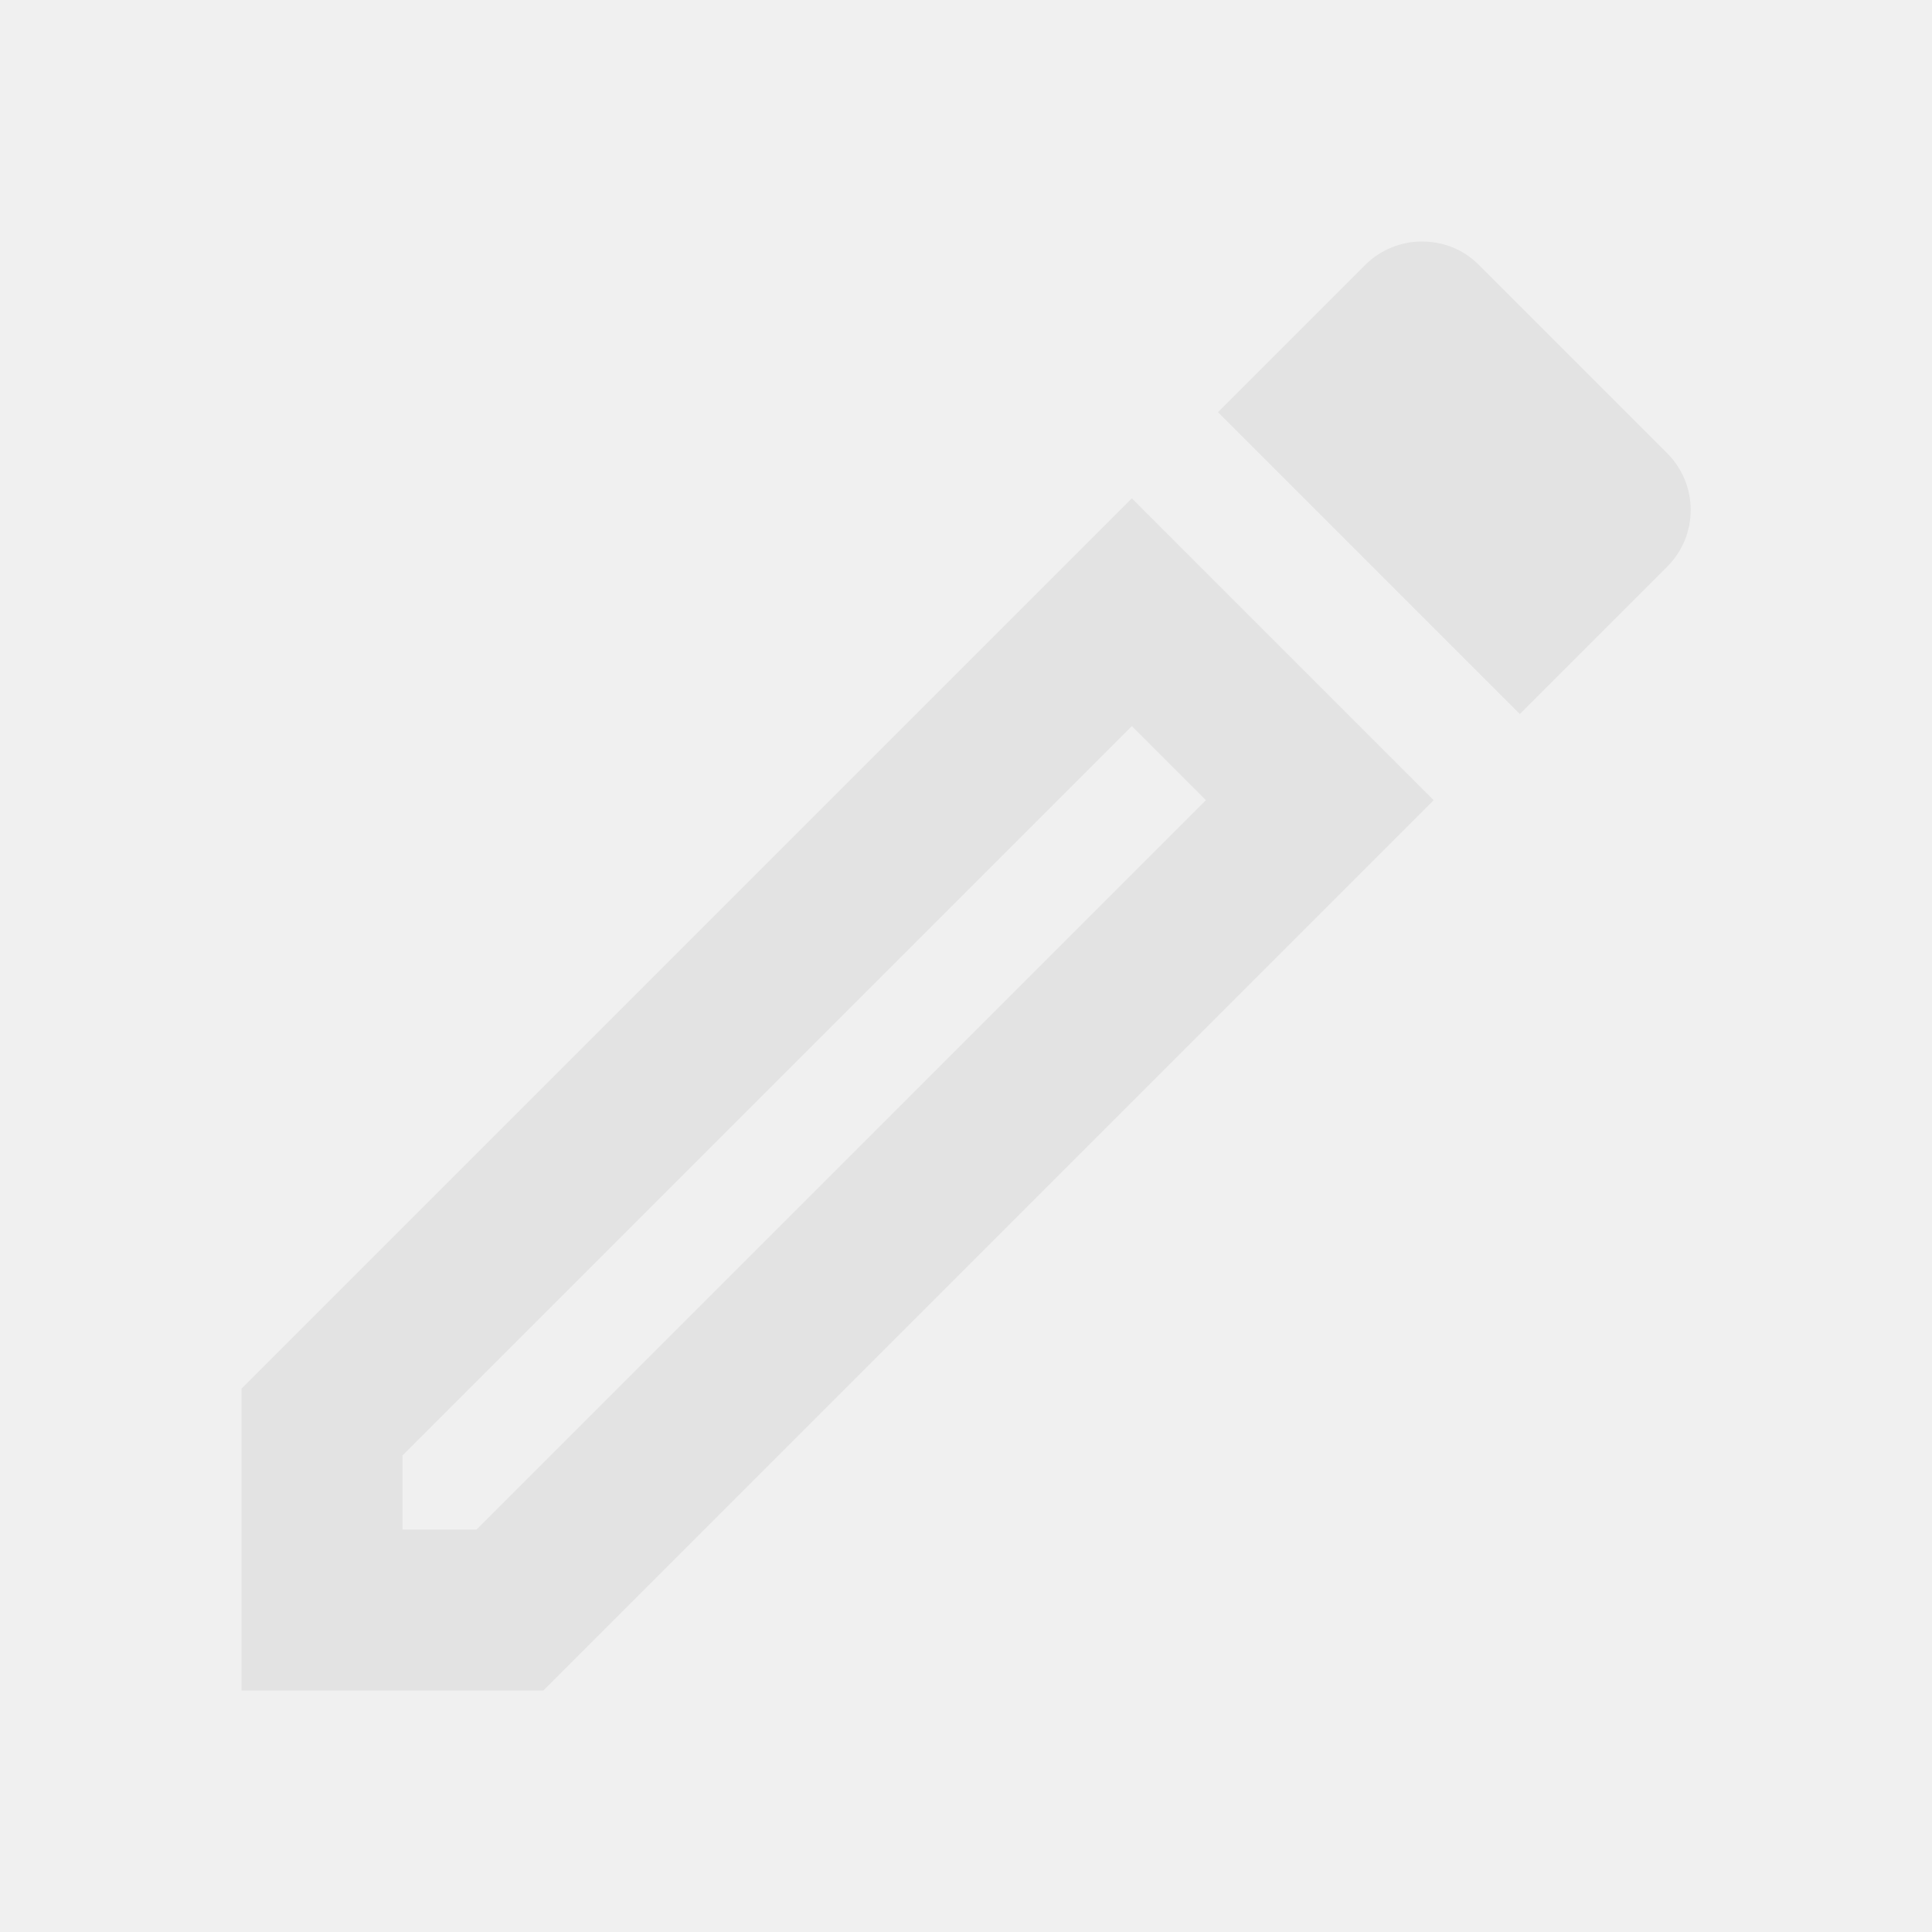
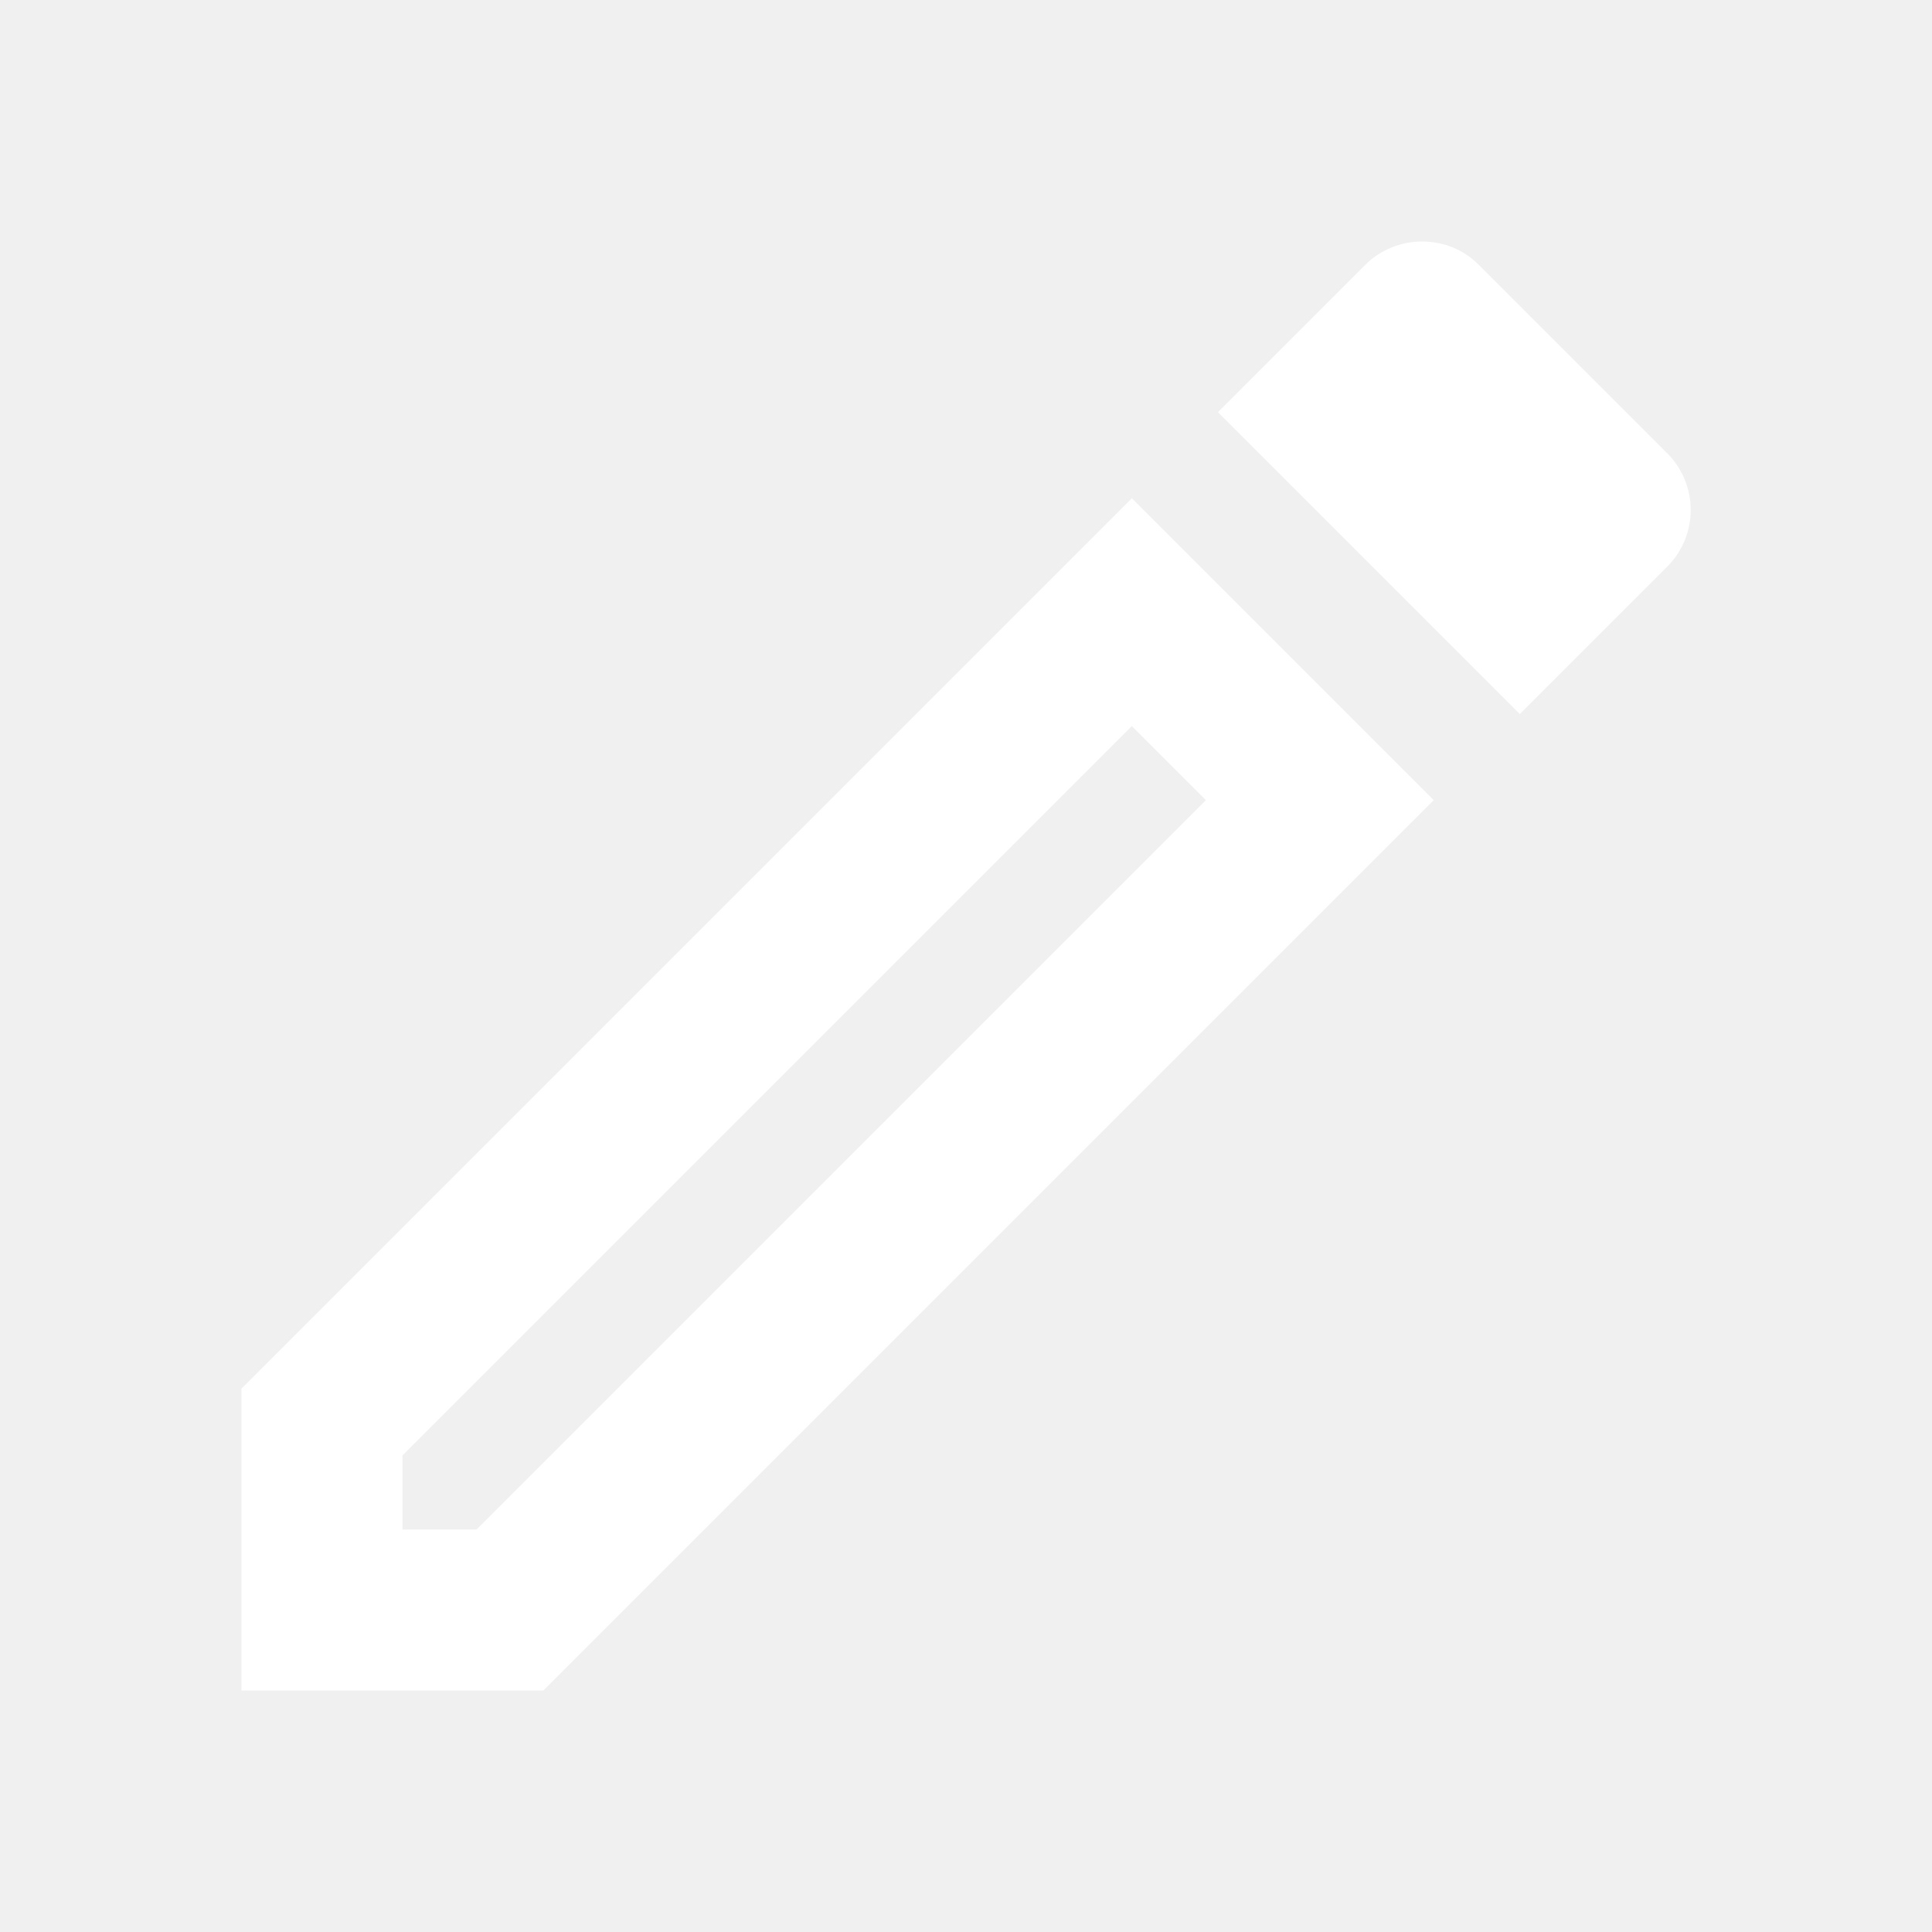
- <svg xmlns="http://www.w3.org/2000/svg" height="24px" viewBox="0 0 24 24" width="24px" fill="#e3e3e3">
+ <svg xmlns="http://www.w3.org/2000/svg" height="24px" viewBox="0 0 24 24" width="24px" fill="white">
  <path d="M0 0h24v24H0V0z" fill="none" />
  <path d="M14.06 9.02l.92.92L5.92 19H5v-.92l9.06-9.06M17.66 3c-.25 0-.51.1-.7.29l-1.83 1.83 3.75 3.75 1.83-1.83c.39-.39.39-1.02 0-1.41l-2.34-2.34c-.2-.2-.45-.29-.71-.29zm-3.6 3.19L3 17.25V21h3.75L17.81 9.94l-3.75-3.75z" />
</svg>
